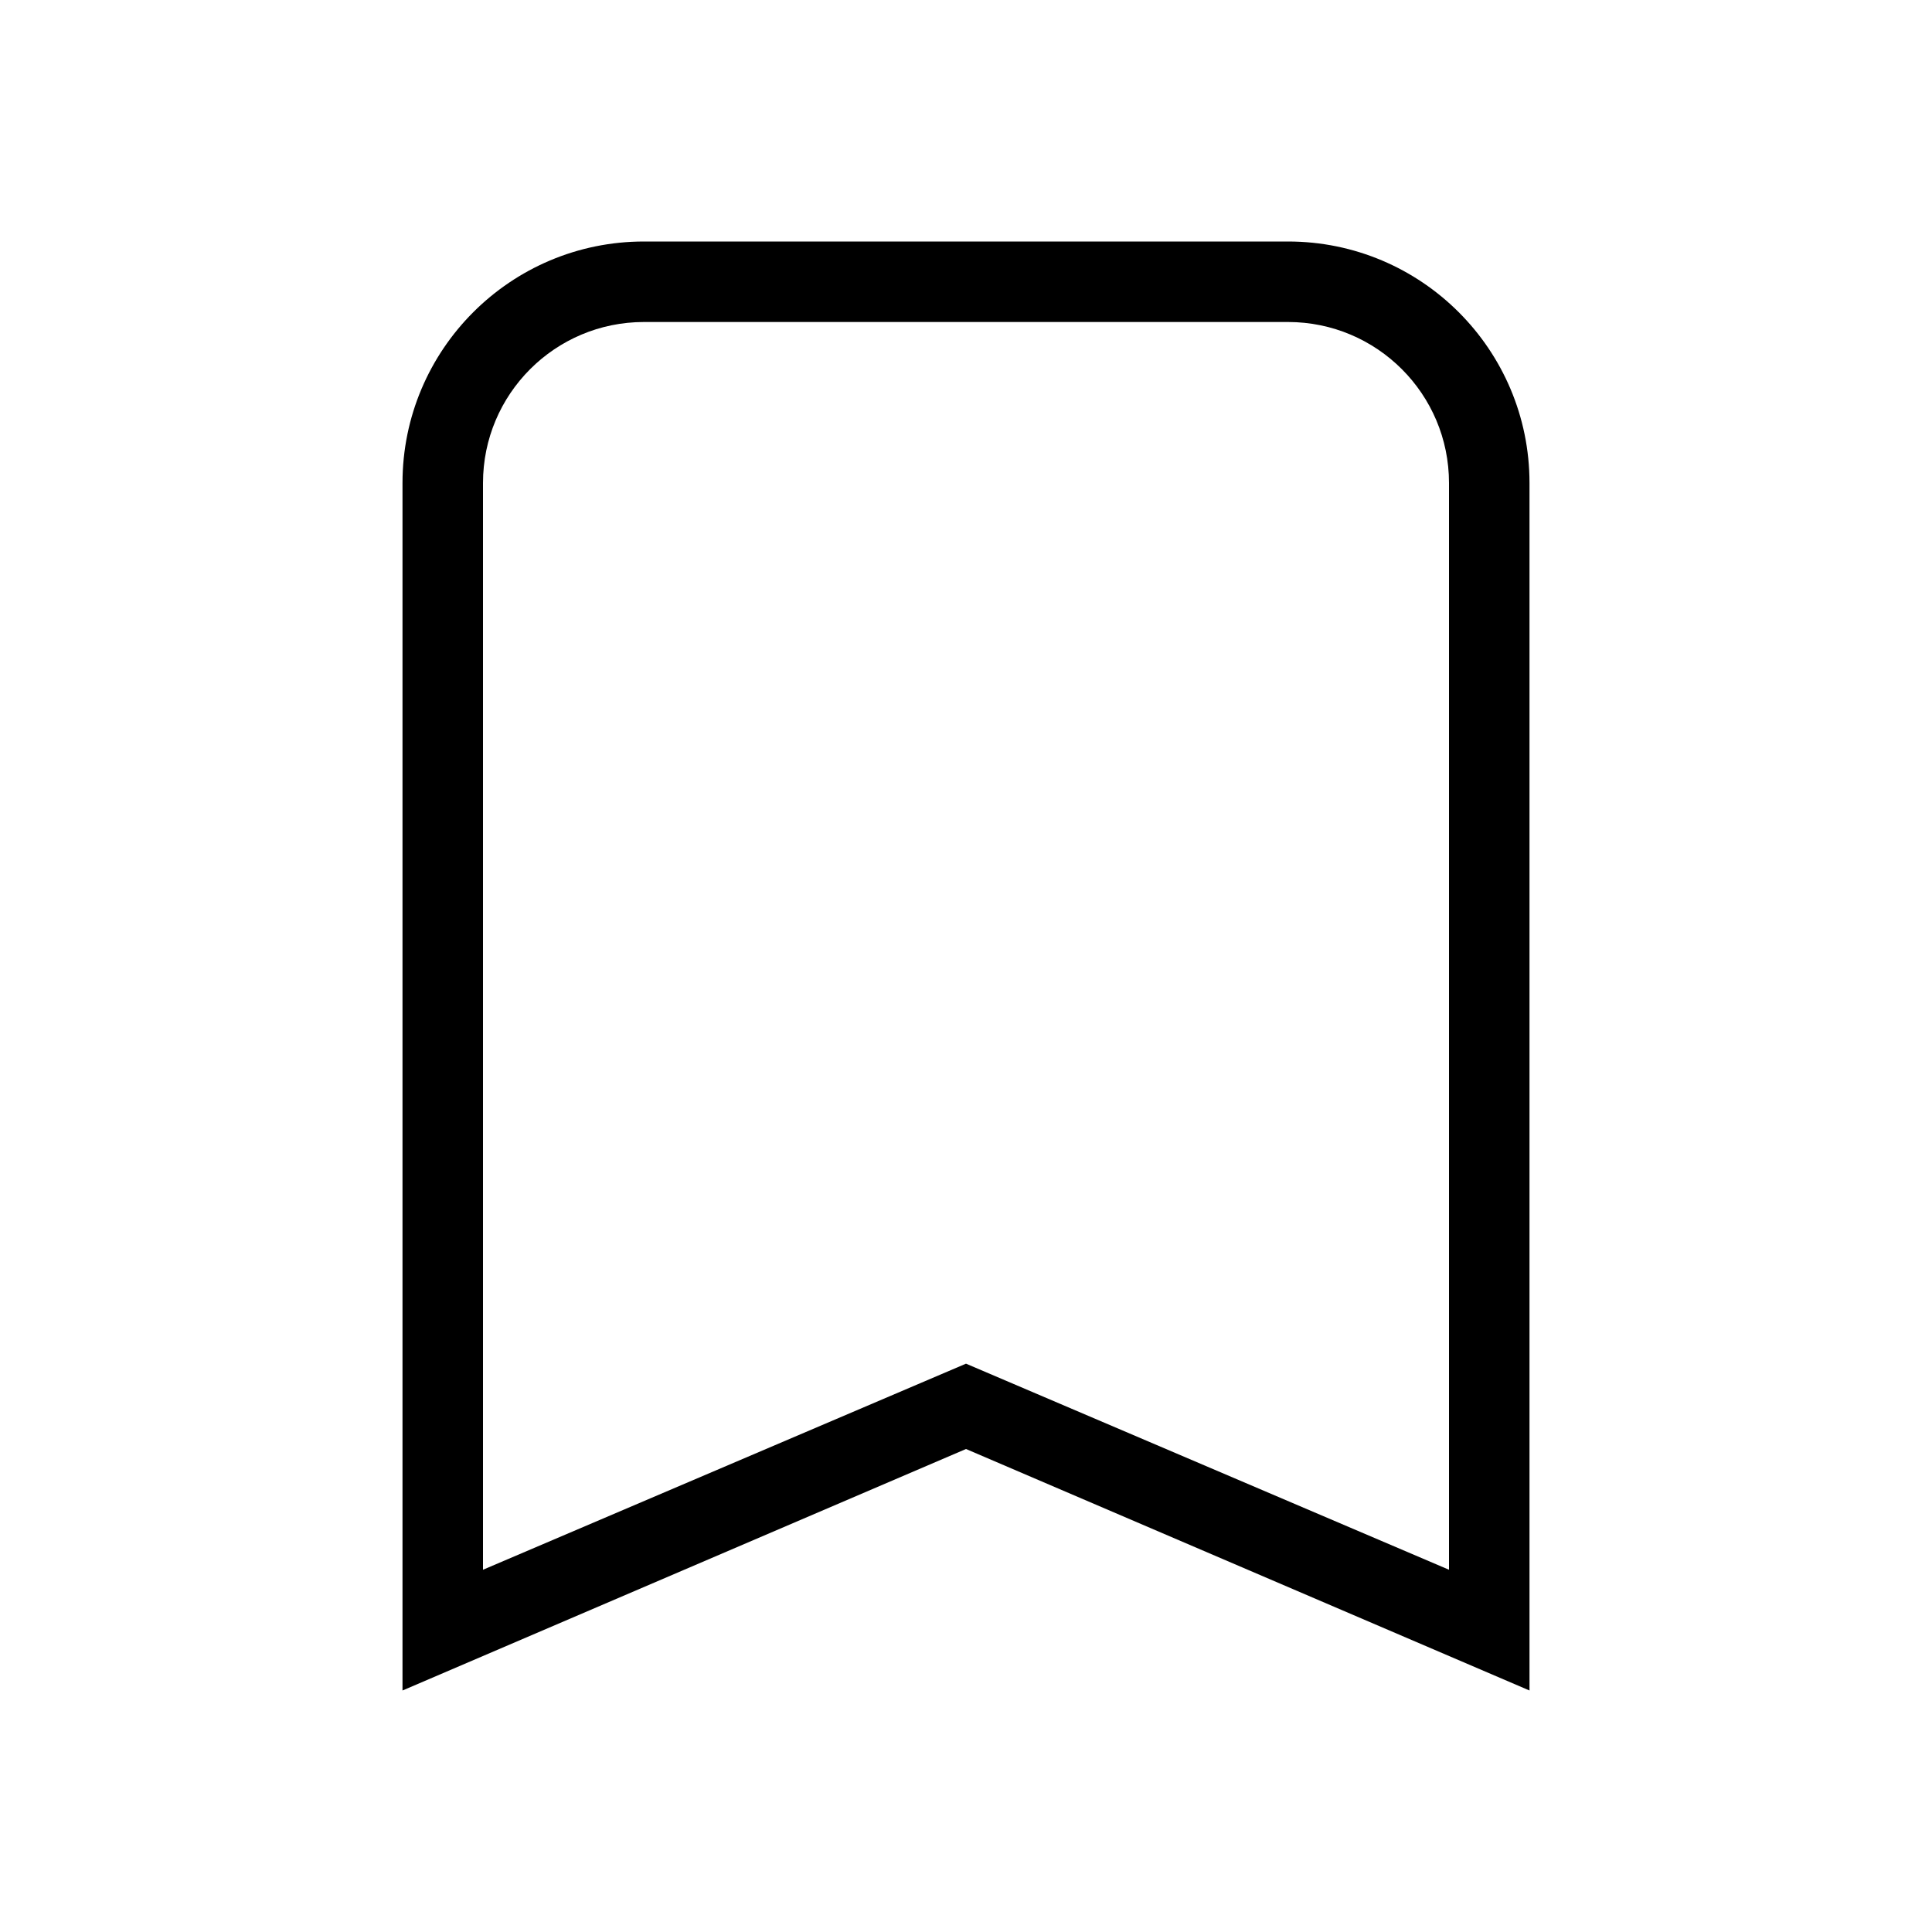
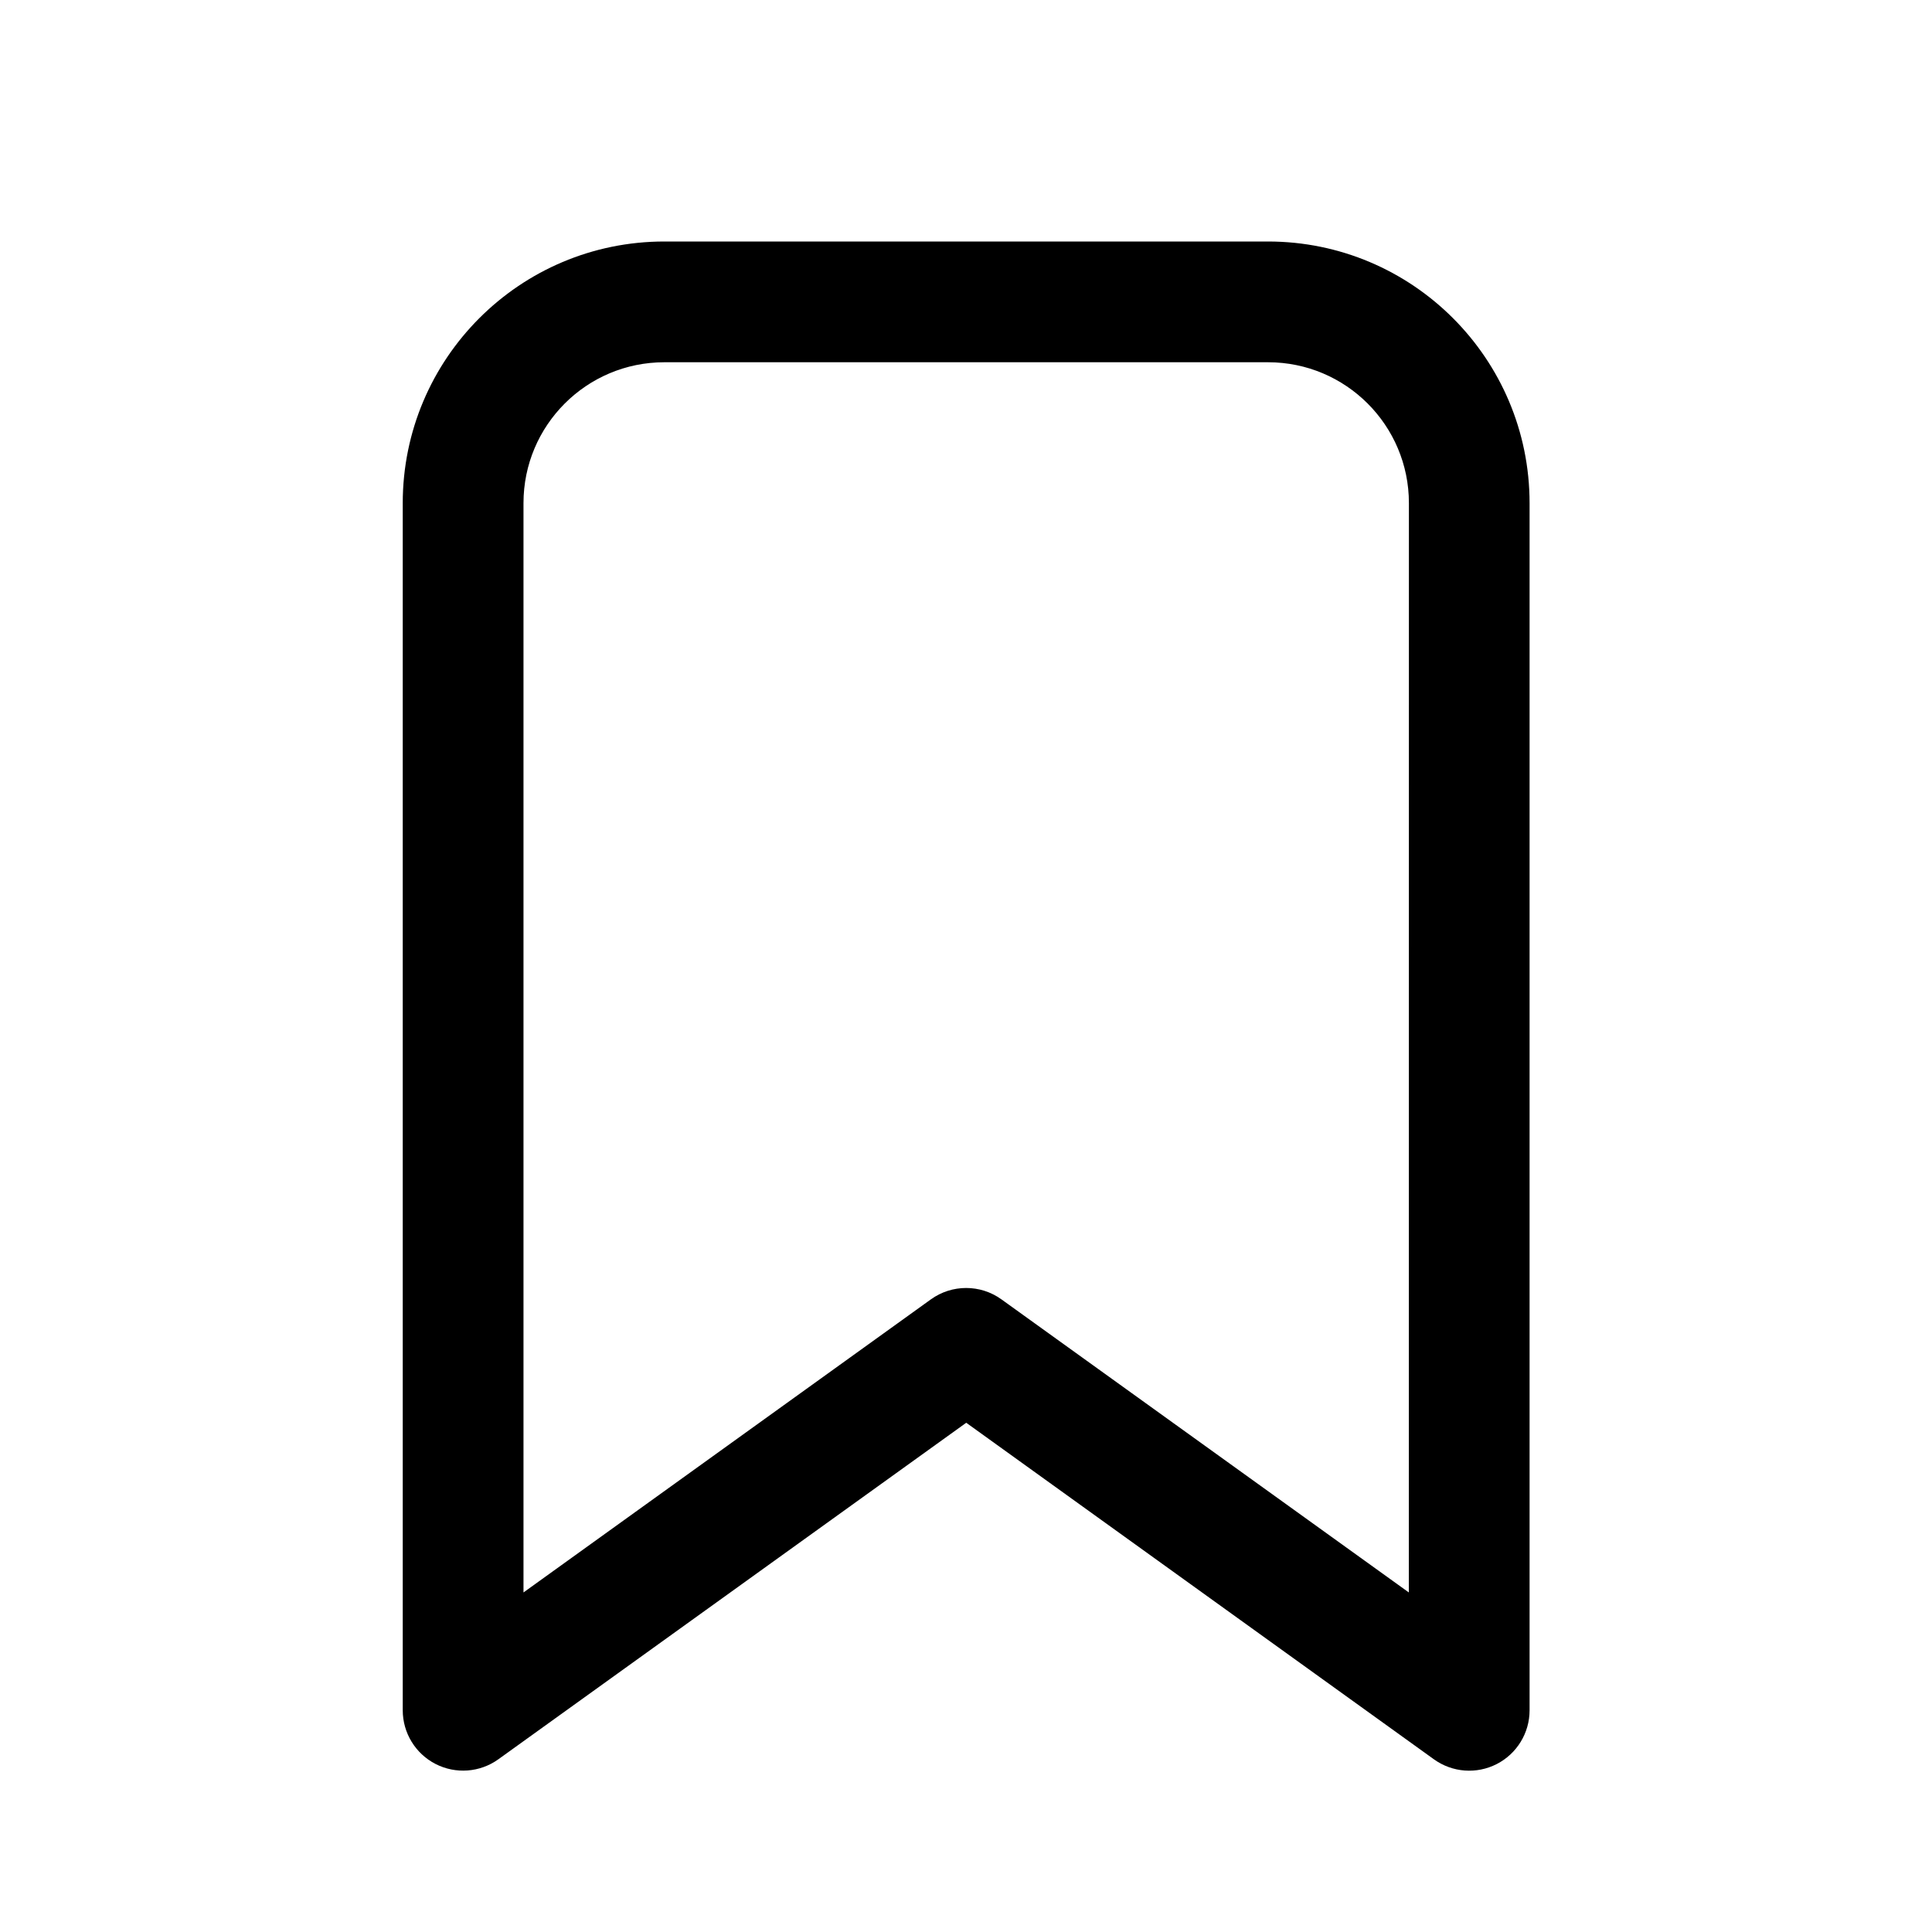
- <svg xmlns="http://www.w3.org/2000/svg" id="mdil-bookmark" viewBox="0 0 24 24">
-   <path d="M8,3H16A3,3 0 0,1 19,6V21L12,18L5,21V6A3,3 0 0,1 8,3M8,4A2,2 0 0,0 6,6V19.5L12,16.94L18,19.5V6A2,2 0 0,0 16,4H8Z" />
+ <svg xmlns="http://www.w3.org/2000/svg" width="24" height="24" viewBox="0 0 24 24">
+   <path fill="#000000" d="M6.19 21.855a.75.75 0 0 1-1.187-.61V6.25A3.25 3.25 0 0 1 8.253 3h7.498a3.25 3.25 0 0 1 3.25 3.25v14.996a.75.75 0 0 1-1.188.609l-5.81-4.181zM17.502 6.25a1.75 1.75 0 0 0-1.75-1.75H8.253a1.75 1.75 0 0 0-1.75 1.75v13.532l5.061-3.641a.75.75 0 0 1 .876 0l5.061 3.641z" />
</svg>
